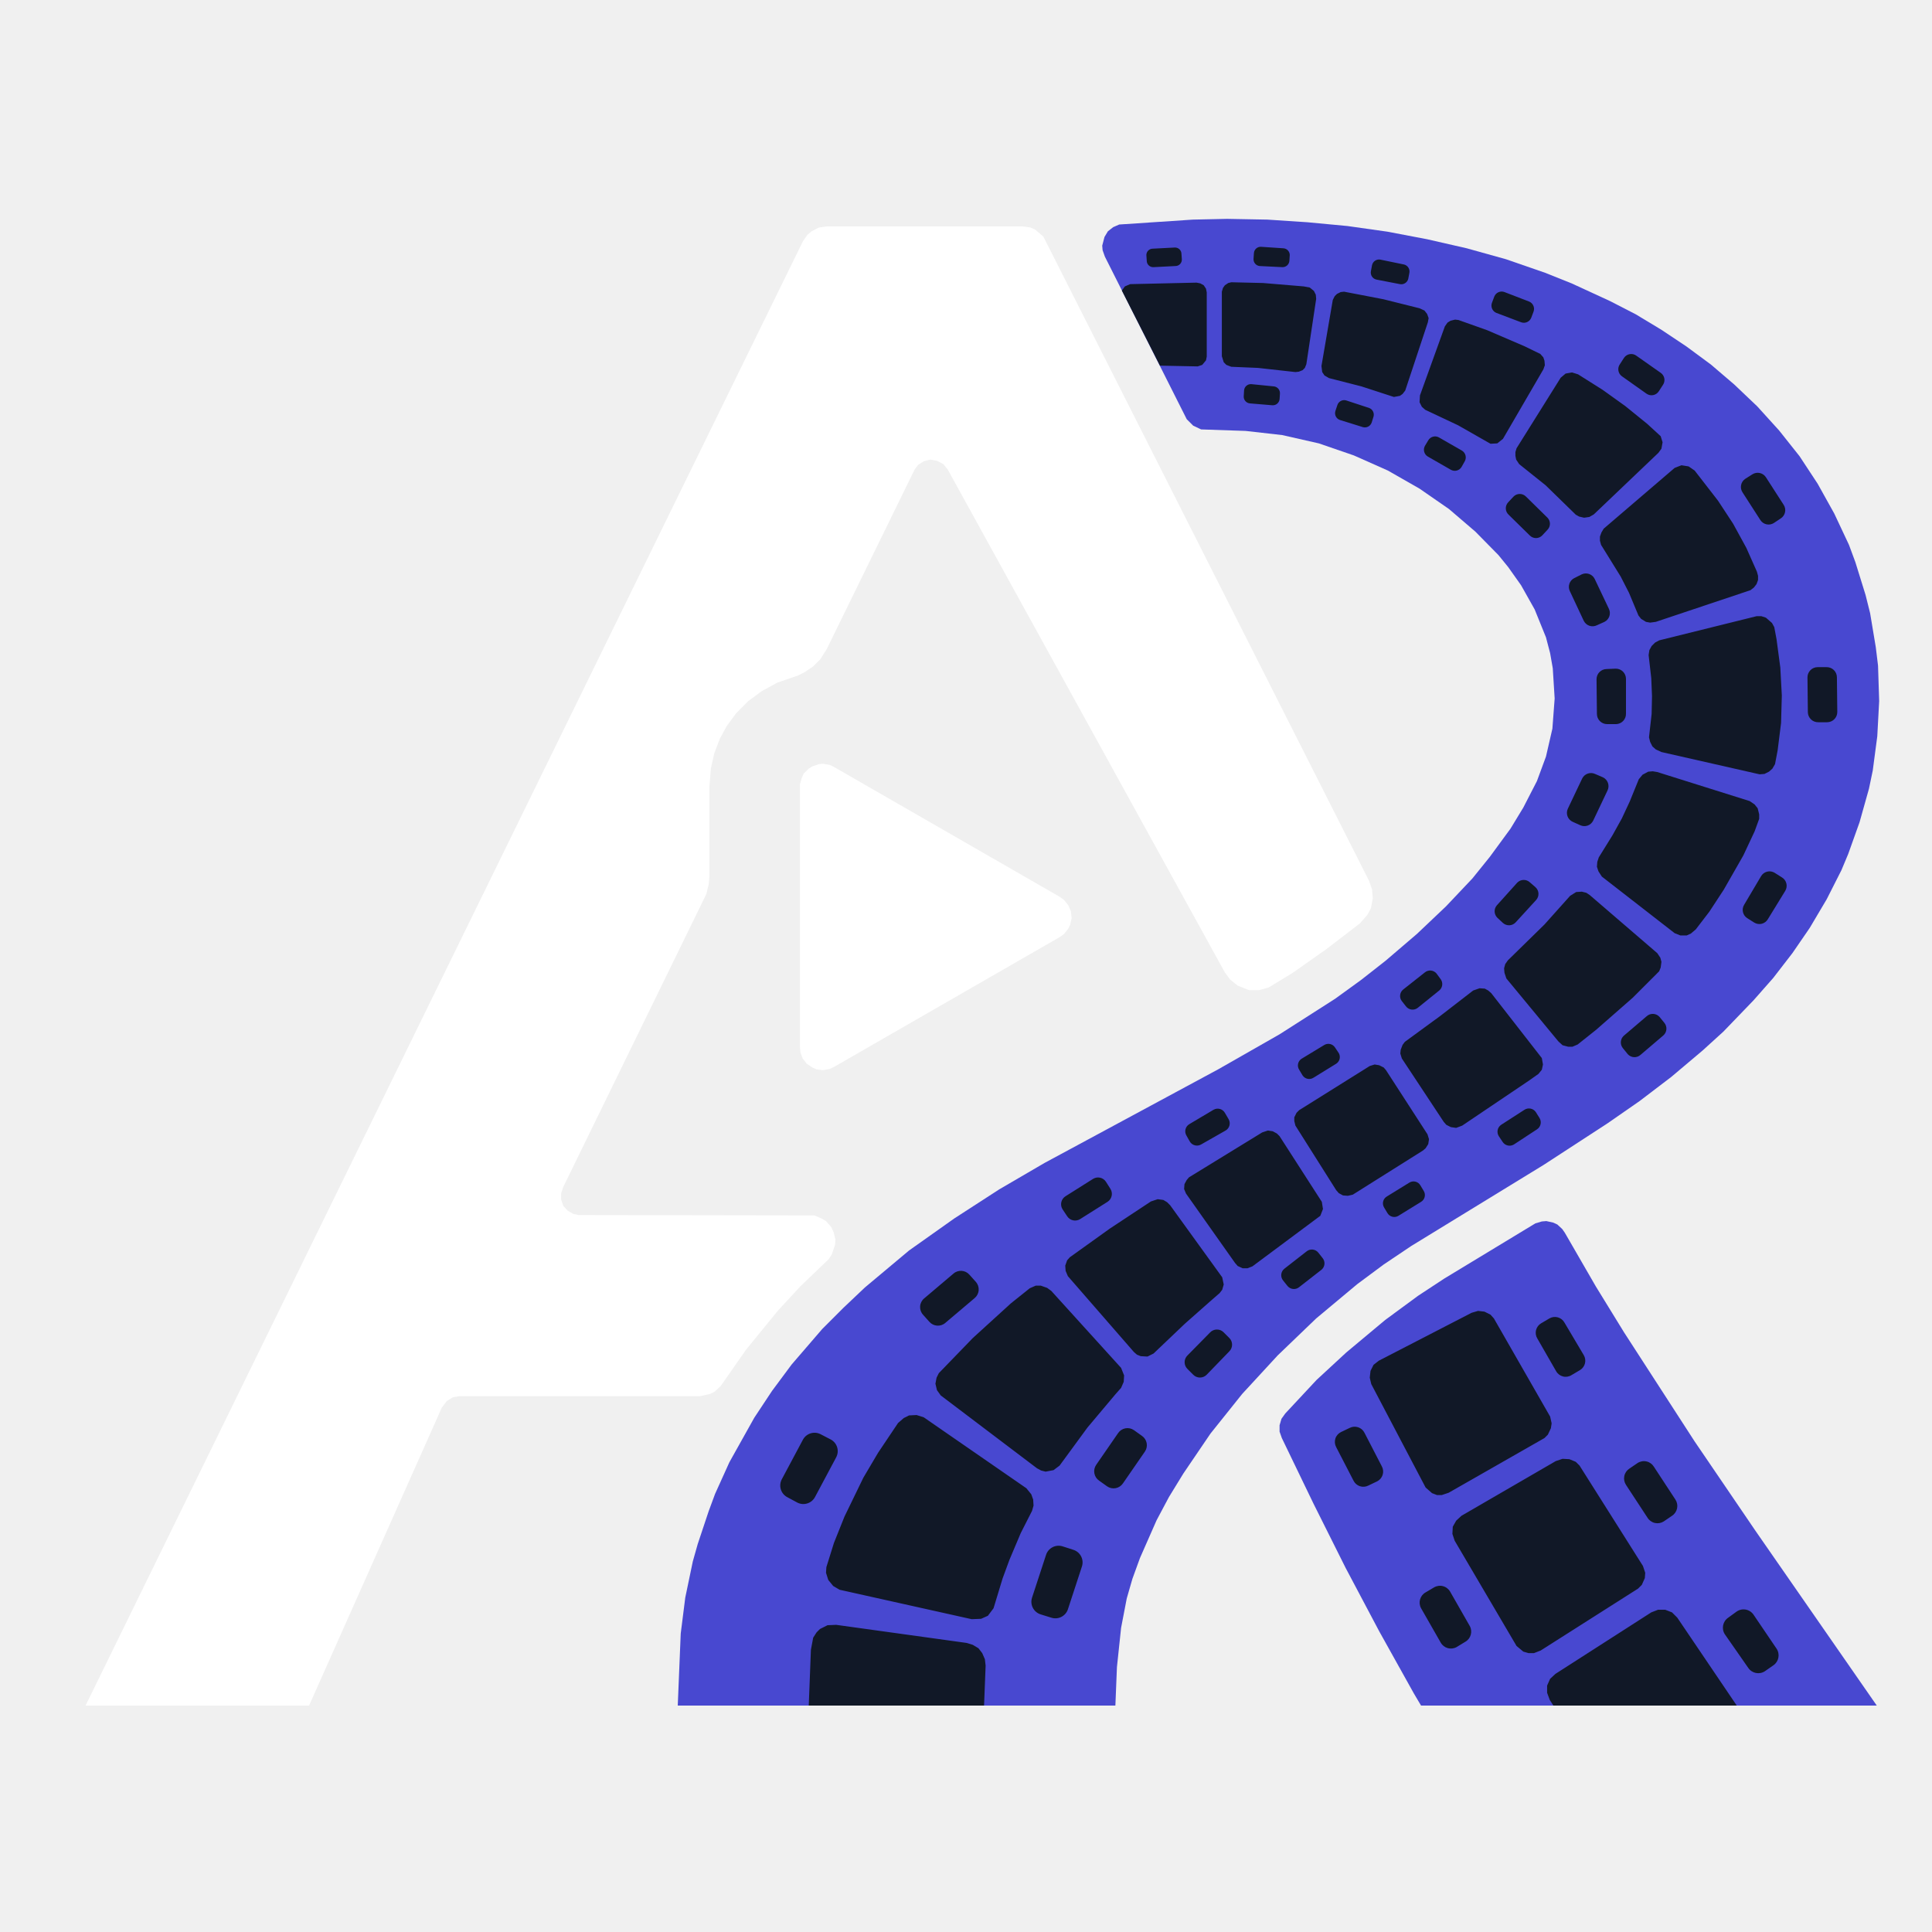
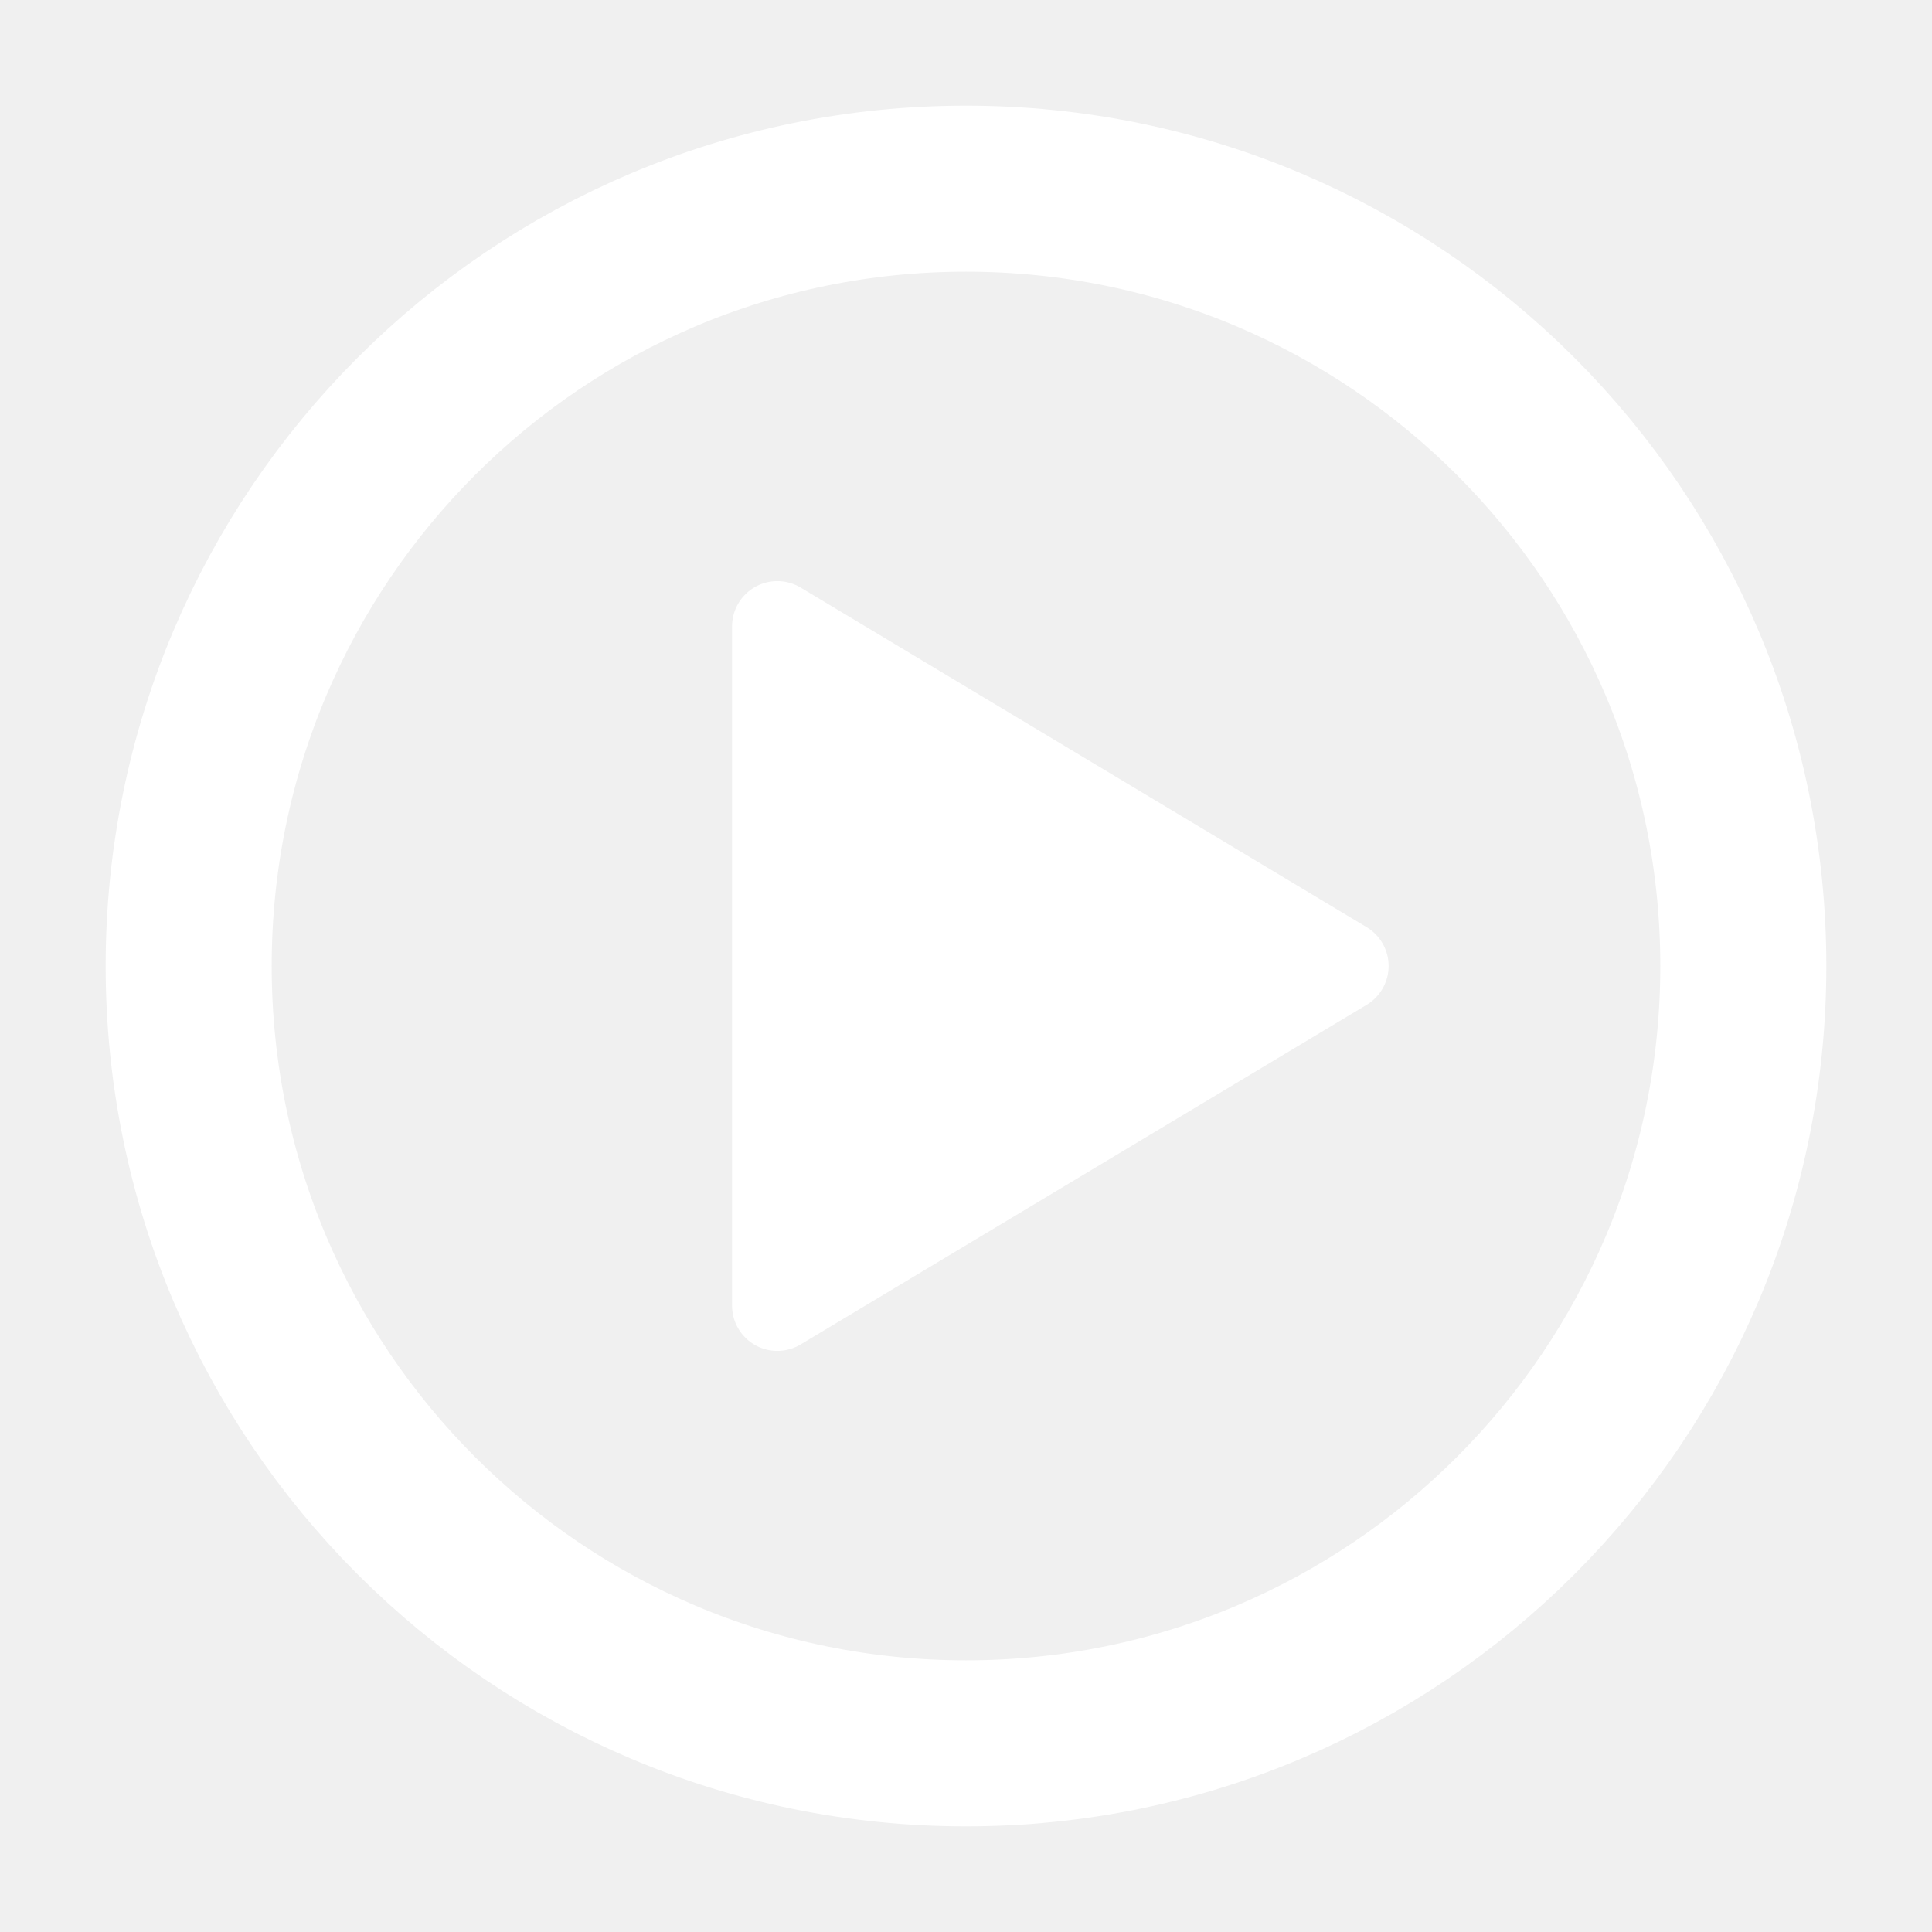
<svg xmlns="http://www.w3.org/2000/svg" viewBox="0 0 512 512">
-   <clipPath id="b">
-     <path d="M0 0H512V452H0Z" />
-   </clipPath>
-   <g clip-path="url(#b)">
-     <path fill="#FFFFFF" d="M13.9 469.9 l-0.7 2.6 l0.1 1.4 l0.5 1.9 l0.7 1.2 l1.3 1.5 l1.2 0.7 l1.9 0.7 l46.1 0.1 l1.9-0.3 l1.9-0.8 l1.5-1.4 l1-1.7 l45.8-102.8 l1.3-1.7 l1.6-1 l1.7-0.3 l63.8 0 l2.7-0.6 l1.2-0.6 l1.6-1.5 l6.7-9.6 l8.4-10.3 l6-6.5 l7.5-7.2 l0.8-1.2 l0.9-2.6 l0.1-1.4 l-0.5-2 l-0.6-1.3 l-1.4-1.6 l-1.2-0.7 l-1.9-0.8 l-62.5-0.1 l-1.4-0.3 l-1.5-0.9 l-1.1-1.2 l-0.6-1.7 l0-1.6 l0.5-1.6 l38-77.8 l0.6-2.5 l0.2-2.1 l0-23.8 l0.4-4.9 l0.9-4 l1.5-3.9 l1.8-3.3 l2.5-3.4 l3.2-3.2 l3.5-2.6 l4.2-2.3 l5.5-1.9 l1.8-0.9 l2.2-1.5 l1.9-1.9 l1.7-2.7 l23.3-47.6 l0.9-1.2 l1.6-1 l1.6-0.4 l1.8 0.3 l1.7 0.9 l1.2 1.5 l73.4 133.2 l1.4 1.9 l2 1.6 l3 1.2 l2.6 0 l2.6-0.7 l6.4-3.9 l8.8-6.2 l9-6.9 l2-2.3 l0.9-1.7 l0.5-2.6 l-0.2-2.4 l-0.8-2.3 l-86.3-170.7 l-2.1-1.8 l-1.3-0.6 l-2.1-0.3 l-51.9 0 l-2.1 0.3 l-1.9 1 l-1.1 0.9 l-1.2 1.7zM221.1 203.3 l-1.2-0.6 l-1.8-0.3 l-1.1 0.1 l-1.7 0.6 l-1 0.6 l-1.3 1.3 l-0.5 1.1 l-0.5 1.7 l0 69.7 l0.1 1.3 l0.6 1.7 l1.1 1.4 l1.5 1 l1.1 0.5 l1.7 0.2 l1.8-0.3 l1.2-0.6 l59.8-34.4 l1.1-0.8 l1.1-1.4 l0.5-1 l0.4-1.8 l-0.2-1.8 l-0.7-1.6 l-1.1-1.4 l-1.1-0.8z" />
-     <path fill="#4848D0" d="M340.6 374.6 l-1 1.4 l-0.5 1.7 l0 1.7 l0.6 1.7 l8.4 17.4 l8.5 17 l8.9 16.8 l9.2 16.5 l12.8 21.6 l13.4 21.1 l32.8 47.6 l1.6 1.6 l1.6 0.8 l1.8 0.2 l1.7-0.3 l1.6-0.8 l74-51.2 l1.6-1.7 l0.9-2.2 l-0.1-2.3 l-0.9-2.2 l-52.2-75.2 l-16.2-23.8 l-18.7-28.9 l-7.5-12.2 l-8.2-14.2 l-0.7-1 l-1.3-1.2 l-1.1-0.5 l-1.8-0.4 l-1.2 0.1 l-1.7 0.5 l-24.1 14.6 l-7 4.6 l-8.7 6.4 l-10.3 8.6 l-7.9 7.3zM178.3 483.8 l0.3 2.3 l1.3 2 l1.9 1.4 l2.2 0.5 l104 4 l2.3-0.4 l2-1.2 l1.1-1.4 l0.7-2.2 l1.9-47 l1.1-10.4 l1.5-7.8 l1.5-5.2 l2-5.5 l4.4-10 l3.3-6.2 l3.8-6.2 l7.2-10.6 l8.4-10.5 l9.4-10.2 l10.2-9.8 l10.9-9.1 l7-5.2 l7.3-4.9 l35.1-21.5 l16.9-11 l8.5-5.9 l8.4-6.4 l8.3-7 l5.5-5 l8-8.3 l5.2-5.9 l5.1-6.6 l4.6-6.7 l4.5-7.6 l3.9-7.7 l1.8-4.3 l3-8.4 l2.5-8.9 l1-4.8 l1.2-9.1 l0.5-9.3 l-0.3-9.4 l-0.6-4.9 l-1.5-9 l-1.2-4.8 l-2.7-8.7 l-1.7-4.6 l-3.9-8.3 l-4.4-7.9 l-4.8-7.3 l-5.4-6.8 l-5.8-6.4 l-6.1-5.8 l-6.2-5.3 l-6.5-4.8 l-6.6-4.4 l-6.8-4.1 l-6.8-3.5 l-10.2-4.7 l-7-2.8 l-10.4-3.6 l-10.4-2.9 l-10.5-2.4 l-10.5-2 l-10.6-1.5 l-10.6-1 l-10.6-0.7 l-10.7-0.2 l-9.1 0.2 l-19.5 1.3 l-1.6 0.7 l-1.4 1.1 l-0.9 1.5 l-0.6 2.3 l0.1 1.2 l0.6 1.7 l21.7 43.1 l1.7 1.7 l2.1 1 l11.8 0.4 l9.7 1.1 l9.7 2.2 l9.3 3.2 l9 4 l8.4 4.8 l7.8 5.4 l7 6 l6.1 6.2 l2.6 3.2 l3.4 4.8 l3.6 6.4 l3 7.4 l1.1 4.2 l0.7 4 l0.5 8 l-0.6 8 l-1.7 7.4 l-2.4 6.5 l-3.6 7 l-3.4 5.6 l-5.5 7.5 l-4.6 5.7 l-7 7.4 l-7.7 7.3 l-8.3 7.1 l-6.5 5.1 l-6.9 5 l-14.7 9.4 l-16.3 9.3 l-46 24.8 l-12 7 l-11.9 7.7 l-12 8.5 l-11.7 9.8 l-5.7 5.4 l-5.6 5.6 l-8.1 9.4 l-5.2 7 l-4.7 7.1 l-6.6 11.8 l-3.8 8.4 l-1.7 4.6 l-2.9 8.7 l-1.3 4.6 l-2 9.6 l-1.2 9.5z" />
-     <path fill="#111827" d="M365.4 360.6 l-1.4 1.1 l-0.8 1.6 l-0.2 1.8 l0.4 1.7 l14.4 27.4 l1.7 1.5 l1.3 0.5 l1.3 0 l1.8-0.6 l25.4-14.5 l0.9-0.9 l0.8-1.7 l0.2-1.3 l-0.4-1.8 l-14.9-26 l-0.9-1 l-1.6-0.8 l-1.7-0.2 l-1.7 0.5zM387.3 401.7 l-1.4 1.3 l-0.9 1.6 l-0.1 1.9 l0.6 1.8 l16.4 27.9 l1.8 1.5 l1.4 0.4 l1.4 0 l1.8-0.7 l25.8-16.4 l1-1 l0.8-1.8 l0.1-1.4 l-0.6-1.8 l-16.8-26.6 l-1-1 l-1.7-0.7 l-1.8-0.1 l-1.8 0.6zM412.2 443.6 l-1.4 1.3 l-0.8 1.8 l0 1.9 l0.7 1.9 l9 14 l9.4 14.1 l2 1.5 l2.4 0.3 l2.3-0.8 l25.7-17.7 l1-1.1 l0.7-1.8 l0.1-1.5 l-0.6-1.9 l-18.2-26.9 l-1.4-1.4 l-1.8-0.7 l-1.9 0 l-1.8 0.7zM440.2 485.8 l-1.1 1 l-0.9 1.8 l-0.2 1.9 l0.6 1.9 l17.9 25.9 l1 1.1 l1.8 0.9 l2 0.2 l1.8-0.6 l26-18 l1-1.1 l0.7-1.9 l0.1-1.5 l-0.6-1.9 l-17.9-25.9 l-1-1.1 l-1.8-0.9 l-2-0.1 l-1.9 0.6zM414.6 350.5l5.1 8.6a2.9 2.9 0 0 1 -1 4l-2.2 1.3a2.9 2.9 0 0 1 -4.1-1l-5-8.7a2.9 2.9 0 0 1 1-4l2.2-1.3a2.9 2.9 0 0 1 4 1.1zM361.6 379.7l4.6 8.9a2.9 2.9 0 0 1 -1.3 4l-2.3 1.1a2.9 2.9 0 0 1 -3.9-1.3l-4.6-8.9a2.9 2.9 0 0 1 1.3-4l2.3-1.1a2.9 2.9 0 0 1 3.9 1.3zM438.3 388.7l5.7 8.7a3.1 3.1 0 0 1 -0.9 4.3l-2.2 1.5a3.1 3.1 0 0 1 -4.3-1l-5.7-8.7a3.1 3.1 0 0 1 0.9-4.3l2.2-1.5a3.1 3.1 0 0 1 4.3 1zM384.3 421.8l5.2 9.1a3.1 3.1 0 0 1 -1.2 4.2l-2.3 1.4a3.1 3.1 0 0 1 -4.2-1.2l-5.2-9.1a3.1 3.1 0 0 1 1.2-4.2l2.2-1.3a3.1 3.1 0 0 1 4.3 1.1zM464.7 427.9l6.1 9a3.2 3.2 0 0 1 -0.8 4.4l-2.3 1.6a3.2 3.2 0 0 1 -4.4-0.9l-6.2-8.9a3.2 3.2 0 0 1 0.9-4.4l2.2-1.6a3.2 3.2 0 0 1 4.5 0.8zM299.5 75.3 l-1.4 0.6 l-0.8 1.1 l10.1 19.9 l10 0.2 l1.2-0.4 l1-1.2 l0.2-1 l0-17 l-0.2-1 l-0.6-0.9 l-0.9-0.5 l-1-0.2zM326.3 74.8 l-0.8 0.2 l-0.9 0.6 l-0.5 0.7 l-0.3 1 l0 17.1 l0.5 1.6 l0.7 0.7 l1.3 0.5 l7.1 0.3 l9.9 1.1 l0.9-0.1 l1-0.4 l0.6-0.6 l0.4-1 l2.6-17.3 l-0.1-1.1 l-0.5-1 l-1.1-0.9 l-1.6-0.3 l-10.8-0.9zM356.2 77.3 l-0.9 0.1 l-1 0.5 l-0.6 0.6 l-0.5 1 l-3 17.5 l0.2 1.6 l0.6 0.9 l1.2 0.7 l8.6 2.2 l8.6 2.8 l1.6-0.3 l0.7-0.5 l0.7-0.9 l6-18.1 l0.2-1.1 l-0.4-1.1 l-0.7-0.9 l-1.3-0.6 l-9.6-2.4zM386.5 84.8 l-0.9-0.1 l-1.2 0.3 l-0.8 0.5 l-0.7 1 l-6.6 18.3 l-0.1 1.8 l0.6 1.2 l0.9 0.8 l8.7 4.1 l8.6 4.9 l1.8-0.1 l1.5-1.2 l10.7-18.4 l0.4-1.1 l-0.1-1.2 l-0.3-0.9 l-0.8-0.9 l-4.1-2 l-10-4.3zM401.9 118.8 l-0.3 1 l0 1 l0.2 1 l0.8 1.2 l7 5.6 l8 7.8 l0.9 0.5 l1.3 0.3 l1.4-0.2 l1.2-0.7 l17.1-16.3 l0.8-1.1 l0.3-1.7 l-0.5-1.6 l-3.6-3.3 l-5.8-4.7 l-6-4.3 l-6.5-4.1 l-1.6-0.5 l-1.7 0.3 l-1.3 1.1zM425 140.1 l-0.6 1 l-0.4 1.1 l0 1.1 l0.3 1.1 l5.2 8.4 l2.2 4.3 l2.5 6 l0.7 0.9 l1.3 0.8 l1.1 0.2 l1.5-0.2 l25.1-8.4 l0.9-0.7 l0.7-0.9 l0.4-1.1 l0-1.1 l-0.3-1.1 l-2.8-6.3 l-3.5-6.4 l-4-6.1 l-6.2-8 l-1.6-1.1 l-1.9-0.3 l-1.8 0.7zM439.7 169.7 l-1.1 0.6 l-0.9 0.9 l-0.6 1.1 l-0.2 1.3 l0.7 6.1 l0.2 4.8 l-0.1 4.7 l-0.7 6.2 l0.3 1.2 l0.6 1.2 l0.9 0.8 l1.5 0.7 l26 5.9 l1.3-0.1 l1.2-0.6 l0.9-0.8 l0.7-1.2 l0.7-3.7 l0.9-7.2 l0.2-7.3 l-0.4-7.4 l-1-7.5 l-0.6-3.2 l-0.6-1.1 l-1.6-1.4 l-1.2-0.4 l-1.3 0zM423.7 227.2 l-0.4 1.2 l-0.1 1.3 l0.4 1.2 l0.9 1.4 l19.3 15 l1.5 0.6 l1.7 0 l1.1-0.5 l1.3-1.1 l3.6-4.7 l3.8-5.8 l5.2-9.1 l3-6.4 l1.2-3.3 l0-1.2 l-0.4-1.6 l-0.8-1 l-1.3-0.9 l-24.5-7.7 l-1.2-0.2 l-1.2 0.1 l-1.5 0.8 l-1 1.2 l-2.4 5.9 l-2.1 4.5 l-2.5 4.5zM399.6 254.5 l-0.7 1 l-0.3 1.1 l0.1 1.2 l0.5 1.5 l13.8 16.7 l1.1 1 l1.5 0.4 l1.1 0 l1.4-0.6 l4.9-3.9 l9.7-8.5 l7-7 l0.4-1 l0.2-1.5 l-0.3-1.1 l-0.8-1.2 l-17.9-15.4 l-0.9-0.6 l-1.2-0.3 l-1.5 0.1 l-1.6 1 l-6.8 7.6zM372.3 276.1 l-0.6 0.8 l-0.5 1.3 l-0.1 1 l0.4 1.3 l11.1 16.8 l0.7 0.8 l1.2 0.6 l1.4 0.2 l1.6-0.6 l17.8-12 l2.4-1.7 l0.9-1.1 l0.3-1.4 l-0.3-1.7 l-13.4-17.2 l-0.8-0.7 l-0.9-0.5 l-1.4-0.1 l-1.7 0.6 l-8.8 6.8zM344.3 294.2 l-0.7 0.7 l-0.6 1.2 l0 1 l0.3 1.2 l10.8 17.1 l0.7 0.8 l1.1 0.6 l1.3 0.1 l1.3-0.3 l18.6-11.7 l0.7-0.6 l0.7-1.1 l0.2-1.3 l-0.4-1.3 l-11-17 l-0.6-0.7 l-1.2-0.6 l-1.2-0.2 l-1.3 0.4zM315.1 312 l-0.6 0.7 l-0.6 1.1 l-0.1 1.3 l0.5 1.2 l13 18.4 l0.7 0.8 l1.3 0.6 l1.3 0 l1.3-0.5 l18-13.4 l0.7-1.8 l-0.3-1.9 l-11.2-17.4 l-0.7-0.7 l-1.1-0.6 l-1.3-0.2 l-1.5 0.5zM283.5 333.2 l-0.7 0.8 l-0.5 1.4 l0.1 1.4 l0.6 1.4 l17.5 20.1 l0.8 0.7 l1 0.4 l1.8 0.1 l1.6-0.8 l8.3-7.9 l6.9-6.1 l2.3-2 l0.7-0.9 l0.4-1.4 l-0.4-1.9 l-13.8-19.1 l-0.8-0.8 l-1-0.6 l-1.5-0.2 l-1.8 0.6 l-10.9 7.2zM248.8 363.9 l-0.6 1.2 l-0.3 1.6 l0.4 1.7 l1 1.4 l25.5 19.3 l1.1 0.6 l1.2 0.3 l2.1-0.4 l1.6-1.2 l7.4-10.1 l7.4-8.8 l1.5-1.7 l0.7-1.6 l0.1-1.7 l-0.8-2 l-18.5-20.4 l-1.1-0.8 l-1.7-0.6 l-1.3 0 l-1.6 0.7 l-5 4 l-10.1 9.2zM219 415.3 l-0.1 1.5 l0.6 1.9 l1.3 1.6 l1.7 1 l35 7.8 l2.5-0.1 l1.8-0.8 l1.5-2 l2.4-7.9 l1.8-4.9 l3-7.1 l3-5.9 l0.4-1.4 l-0.1-1.6 l-0.5-1.4 l-1.3-1.6 l-27.2-18.8 l-1.9-0.6 l-2 0.1 l-1.4 0.7 l-1.5 1.3 l-5.3 7.9 l-3.9 6.6 l-5 10.3 l-2.8 7zM213.4 476 l0.4 1.6 l1.2 2 l1.3 1 l2.1 0.8 l35.4 1.4 l1.7-0.2 l2-1 l1.5-1.7 l0.5-1 l0.3-1.7 l1.4-35.8 l-0.2-1.7 l-0.7-1.6 l-1-1.3 l-1.5-0.9 l-1.6-0.5 l-34.6-4.8 l-2.3 0.1 l-2 1 l-0.9 0.9 l-0.9 1.4 l-0.6 3.2zM305.5 65.9l5.8-0.3a1.7 1.7 0 0 1 1.8 1.7l0.1 1.4a1.7 1.7 0 0 1 -1.7 1.8l-5.8 0.3a1.7 1.7 0 0 1 -1.8-1.7l-0.1-1.5a1.7 1.7 0 0 1 1.7-1.7zM334.1 65.4l6 0.4a1.8 1.8 0 0 1 1.7 1.8l-0.1 1.5a1.8 1.8 0 0 1 -1.8 1.7l-6.1-0.3a1.8 1.8 0 0 1 -1.6-1.9l0.1-1.5a1.8 1.8 0 0 1 1.8-1.7zM331.6 101.8l6 0.6a1.8 1.8 0 0 1 1.6 1.9l-0.1 1.5a1.8 1.8 0 0 1 -1.9 1.6l-6-0.5a1.8 1.8 0 0 1 -1.6-1.9l0.1-1.6a1.8 1.8 0 0 1 1.9-1.6zM365.8 68.8l6.3 1.3a1.9 1.9 0 0 1 1.4 2.2l-0.3 1.6a1.9 1.9 0 0 1 -2.2 1.4l-6.2-1.2a1.9 1.9 0 0 1 -1.5-2.2l0.3-1.6a1.9 1.9 0 0 1 2.2-1.5zM356.7 106.1l6.1 2a1.9 1.9 0 0 1 1.2 2.3l-0.5 1.6a1.9 1.9 0 0 1 -2.3 1.2l-6.1-1.9a1.9 1.9 0 0 1 -1.2-2.4l0.5-1.5a1.9 1.9 0 0 1 2.3-1.3zM398.7 77.4l6.5 2.5a2.1 2.1 0 0 1 1.2 2.7l-0.6 1.6a2.1 2.1 0 0 1 -2.7 1.2l-6.6-2.5a2.1 2.1 0 0 1 -1.1-2.7l0.6-1.6a2.1 2.1 0 0 1 2.7-1.2zM381.3 115.9l6.1 3.5a2.1 2.1 0 0 1 0.8 2.8l-0.9 1.6a2.1 2.1 0 0 1 -2.8 0.7l-6.1-3.5a2.1 2.1 0 0 1 -0.8-2.8l0.9-1.5a2.1 2.1 0 0 1 2.8-0.8zM433.7 94.3l6.4 4.5a2.3 2.3 0 0 1 0.6 3.2l-1.1 1.7a2.3 2.3 0 0 1 -3.3 0.6l-6.5-4.6a2.3 2.3 0 0 1 -0.5-3.2l1.1-1.7a2.3 2.3 0 0 1 3.3-0.5zM404.4 131.6l5.7 5.6a2.3 2.3 0 0 1 0 3.2l-1.4 1.5a2.3 2.3 0 0 1 -3.3 0l-5.6-5.5a2.3 2.3 0 0 1 -0.1-3.3l1.4-1.5a2.3 2.3 0 0 1 3.3 0zM468 126.5l4.7 7.3a2.6 2.6 0 0 1 -0.8 3.6l-1.8 1.2a2.6 2.6 0 0 1 -3.6-0.8l-4.7-7.3a2.6 2.6 0 0 1 0.7-3.6l1.9-1.2a2.6 2.6 0 0 1 3.6 0.8zM422.6 153.4l3.8 8a2.6 2.6 0 0 1 -1.2 3.4l-2 0.9a2.6 2.6 0 0 1 -3.5-1.2l-3.7-7.9a2.6 2.6 0 0 1 1.2-3.4l2-1a2.6 2.6 0 0 1 3.4 1.2zM486.8 179.5l0.1 9.2a2.7 2.7 0 0 1 -2.7 2.7l-2.3 0a2.7 2.7 0 0 1 -2.8-2.7l-0.1-9.2a2.7 2.7 0 0 1 2.7-2.7l2.3 0a2.7 2.7 0 0 1 2.8 2.7zM430.9 179.9l0 9.2a2.7 2.7 0 0 1 -2.6 2.8l-2.4 0a2.7 2.7 0 0 1 -2.7-2.7l-0.1-9.2a2.7 2.7 0 0 1 2.7-2.7l2.4-0.1a2.7 2.7 0 0 1 2.7 2.7zM473.1 236.1l-4.6 7.5a2.6 2.6 0 0 1 -3.6 0.9l-1.9-1.2a2.6 2.6 0 0 1 -0.8-3.5l4.5-7.6a2.6 2.6 0 0 1 3.6-0.9l1.9 1.2a2.6 2.6 0 0 1 0.9 3.6zM426 209.5l-3.8 8a2.6 2.6 0 0 1 -3.4 1.2l-2-0.9a2.6 2.6 0 0 1 -1.3-3.5l3.8-8a2.6 2.6 0 0 1 3.4-1.2l2.1 0.9a2.6 2.6 0 0 1 1.2 3.5zM440.8 274.4l-6.1 5.2a2.4 2.4 0 0 1 -3.3-0.2l-1.3-1.6a2.4 2.4 0 0 1 0.2-3.3l6.1-5.2a2.4 2.4 0 0 1 3.4 0.2l1.3 1.6a2.4 2.4 0 0 1 -0.3 3.3zM407.1 238.5l-5.4 5.9a2.4 2.4 0 0 1 -3.4 0.2l-1.5-1.4a2.4 2.4 0 0 1 -0.1-3.3l5.4-6a2.4 2.4 0 0 1 3.3-0.1l1.5 1.3a2.4 2.4 0 0 1 0.2 3.4zM407.3 299.3l-6.1 4a2.2 2.2 0 0 1 -3-0.7l-1-1.5a2.2 2.2 0 0 1 0.6-3l6.2-4a2.2 2.2 0 0 1 3 0.6l1 1.6a2.2 2.2 0 0 1 -0.7 3zM381.4 262.5l-5.7 4.6a2.2 2.2 0 0 1 -3.1-0.4l-1.1-1.4a2.2 2.2 0 0 1 0.4-3.1l5.7-4.5a2.2 2.2 0 0 1 3.1 0.3l1.1 1.5a2.2 2.2 0 0 1 -0.4 3zM376.6 318.5l-6 3.7a2.1 2.1 0 0 1 -2.9-0.7l-0.9-1.5a2.1 2.1 0 0 1 0.7-2.9l6-3.7a2.1 2.1 0 0 1 2.9 0.7l0.9 1.5a2.1 2.1 0 0 1 -0.7 2.9zM354.1 281.9l-6 3.7a2.1 2.1 0 0 1 -2.9-0.6l-0.9-1.5a2.1 2.1 0 0 1 0.6-2.9l6.1-3.7a2.1 2.1 0 0 1 2.8 0.7l1 1.5a2.1 2.1 0 0 1 -0.7 2.8zM350.2 336.5l-5.9 4.6a2.2 2.2 0 0 1 -3.1-0.3l-1.2-1.5a2.2 2.2 0 0 1 0.4-3.1l5.9-4.6a2.2 2.2 0 0 1 3.1 0.4l1.1 1.4a2.2 2.2 0 0 1 -0.3 3.1zM324.8 299.6l-6.5 3.7a2.2 2.2 0 0 1 -3-0.8l-0.9-1.6a2.2 2.2 0 0 1 0.8-3l6.4-3.8a2.2 2.2 0 0 1 3 0.8l1 1.7a2.2 2.2 0 0 1 -0.8 3zM325.8 358.1l-6 6.2a2.5 2.5 0 0 1 -3.6 0l-1.5-1.5a2.5 2.5 0 0 1 0-3.6l6-6.1a2.5 2.5 0 0 1 3.6 0l1.5 1.5a2.5 2.5 0 0 1 0 3.5zM293.5 318.5l-7.3 4.6a2.5 2.5 0 0 1 -3.4-0.8l-1.2-1.8a2.5 2.5 0 0 1 0.8-3.5l7.3-4.6a2.5 2.5 0 0 1 3.4 0.8l1.2 1.9a2.5 2.5 0 0 1 -0.8 3.4zM303.4 384.7l-5.8 8.4a3 3 0 0 1 -4.2 0.8l-2.1-1.5a3 3 0 0 1 -0.8-4.2l5.8-8.4a3 3 0 0 1 4.2-0.8l2.1 1.5a3 3 0 0 1 0.8 4.2zM258.3 344l-7.8 6.6a3 3 0 0 1 -4.2-0.3l-1.7-1.9a3 3 0 0 1 0.3-4.3l7.8-6.6a3 3 0 0 1 4.2 0.3l1.7 1.9a3 3 0 0 1 -0.3 4.3zM286.7 415.2l-3.7 11.3a3.5 3.5 0 0 1 -4.4 2.2l-2.9-0.9a3.5 3.5 0 0 1 -2.2-4.4l3.7-11.3a3.5 3.5 0 0 1 4.4-2.3l2.8 0.9a3.5 3.5 0 0 1 2.3 4.5zM221.6 386.2l-5.6 10.5a3.5 3.5 0 0 1 -4.7 1.5l-2.6-1.4a3.5 3.5 0 0 1 -1.5-4.8l5.6-10.5a3.5 3.5 0 0 1 4.7-1.4l2.7 1.4a3.5 3.5 0 0 1 1.4 4.7z" />
-   </g>
+   <circle cx="256" cy="256" r="206" fill="none" stroke="#FFFFFF" stroke-width="44" />
+   <path fill="#FFFFFF" d="M206 166 L356 256 L206 346 Z" stroke="#FFFFFF" stroke-width="24" stroke-linejoin="round" />
</svg>
